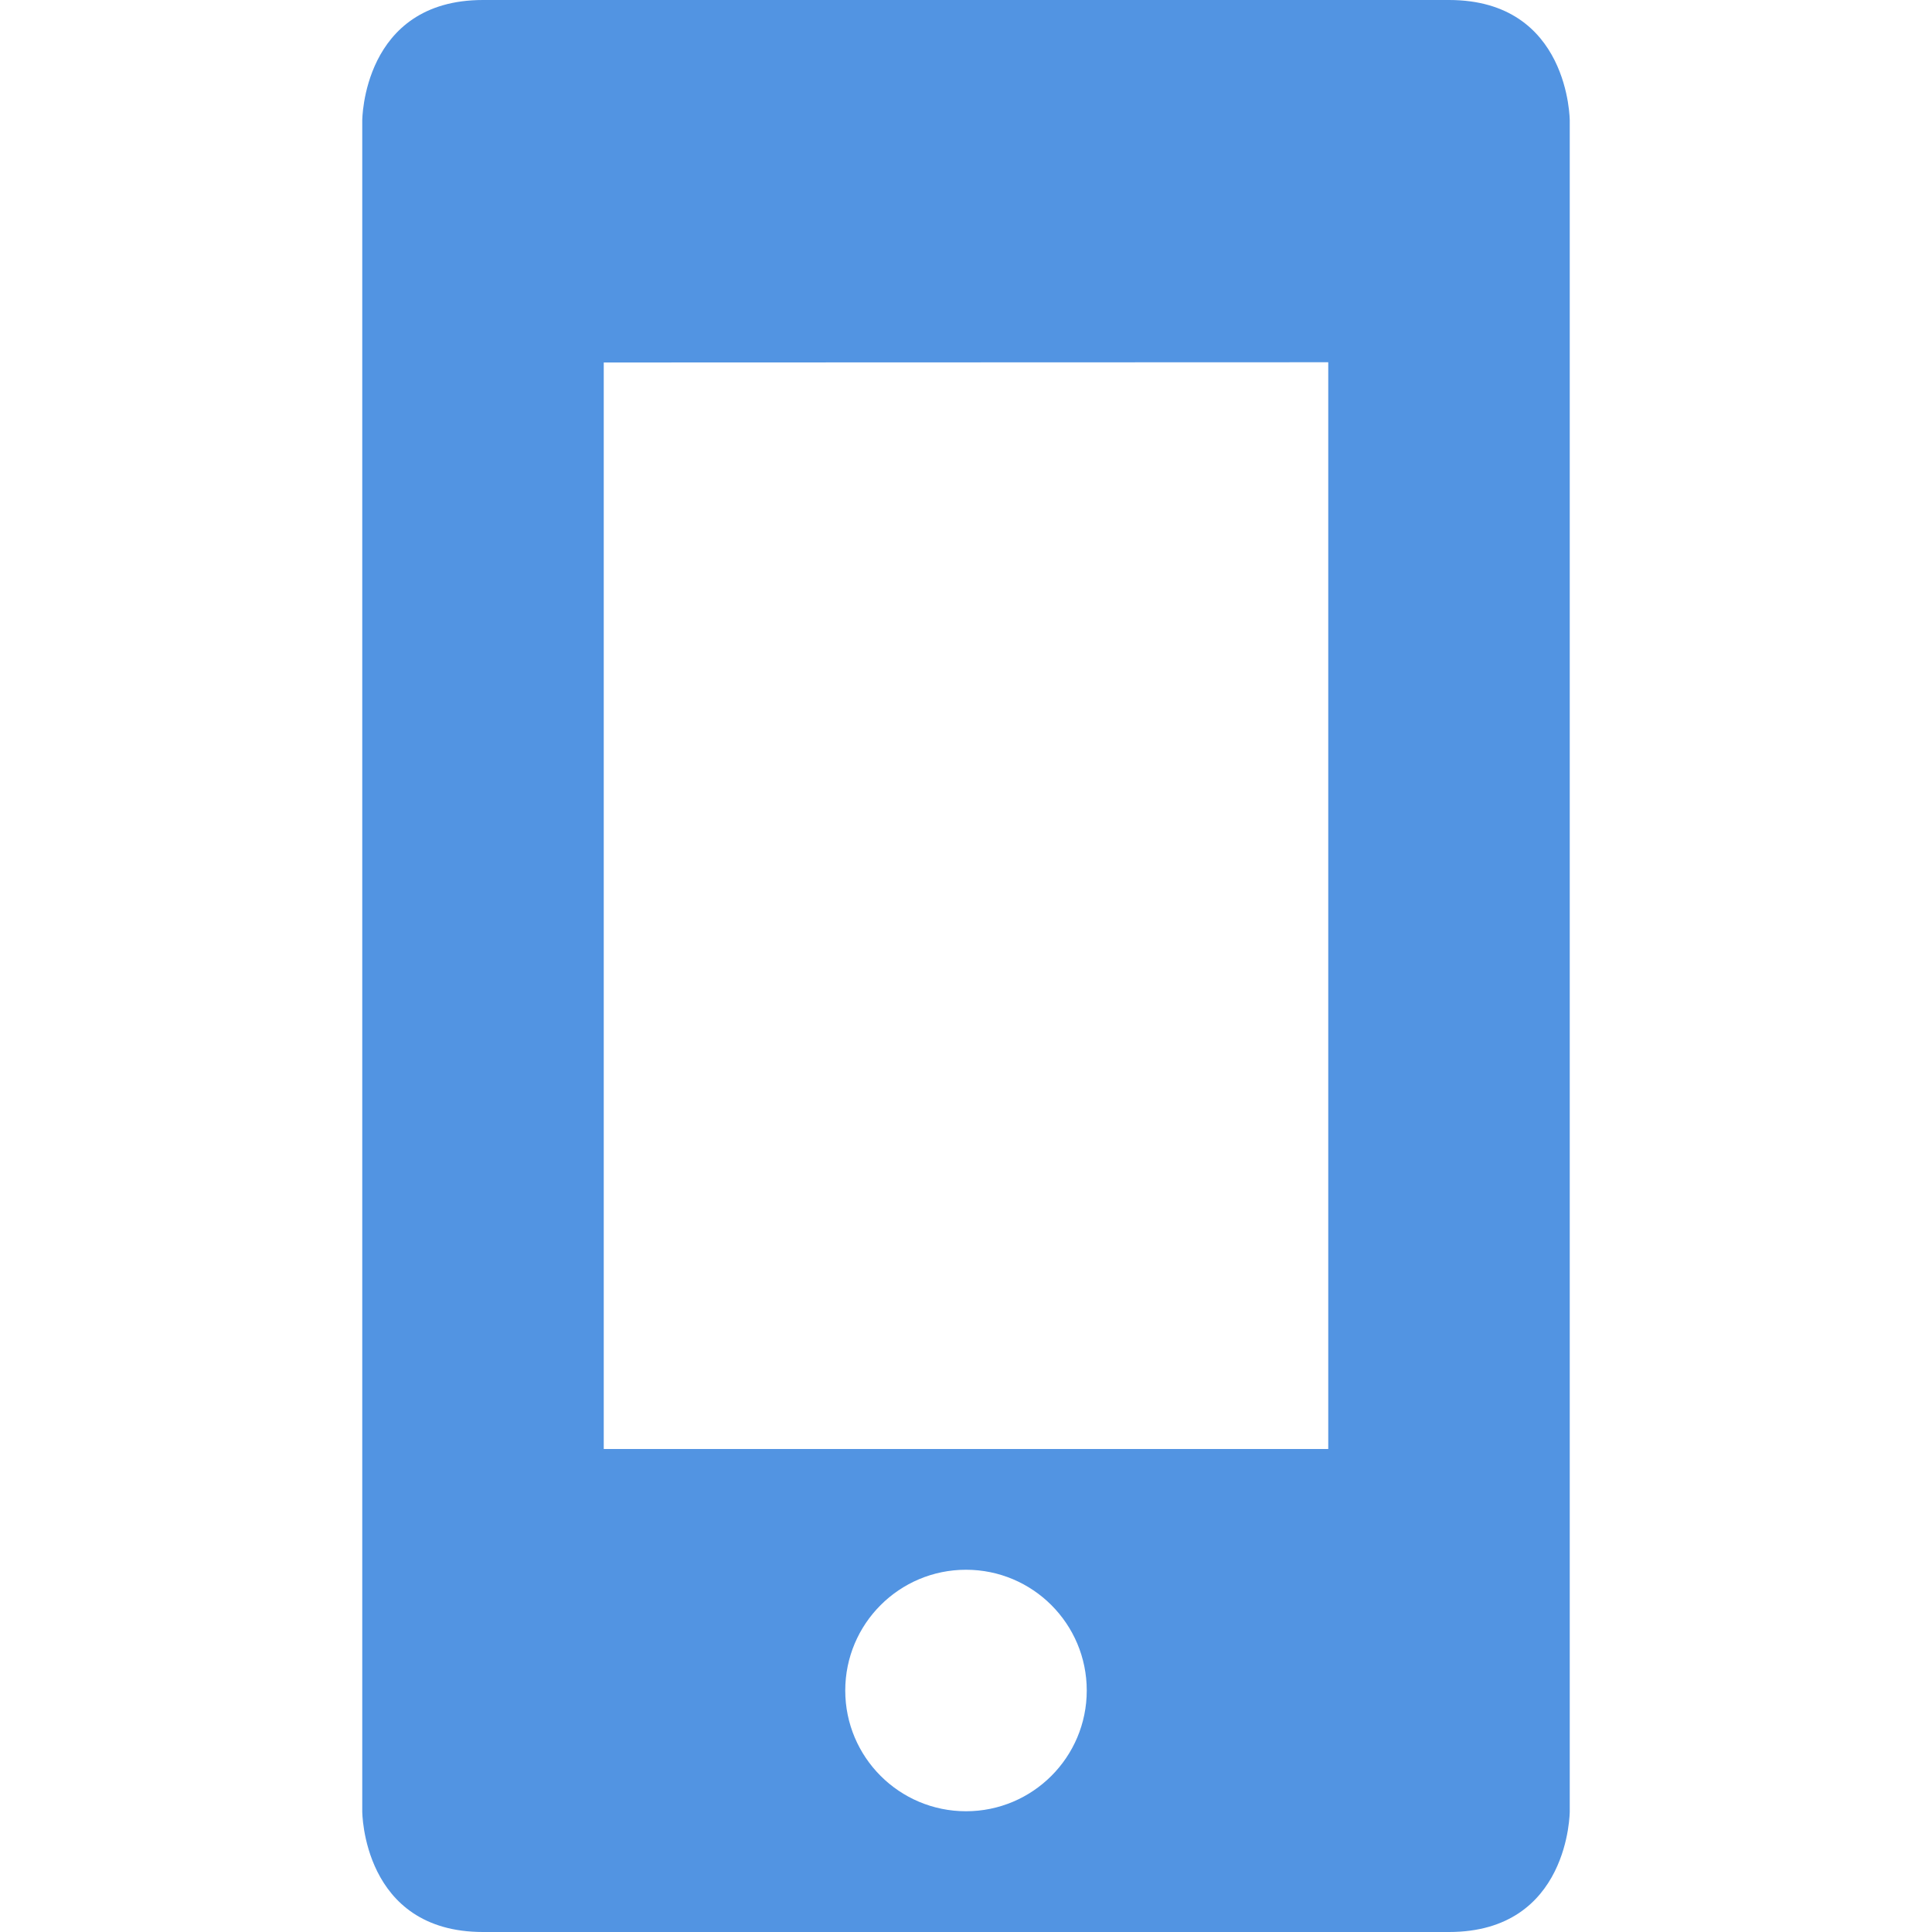
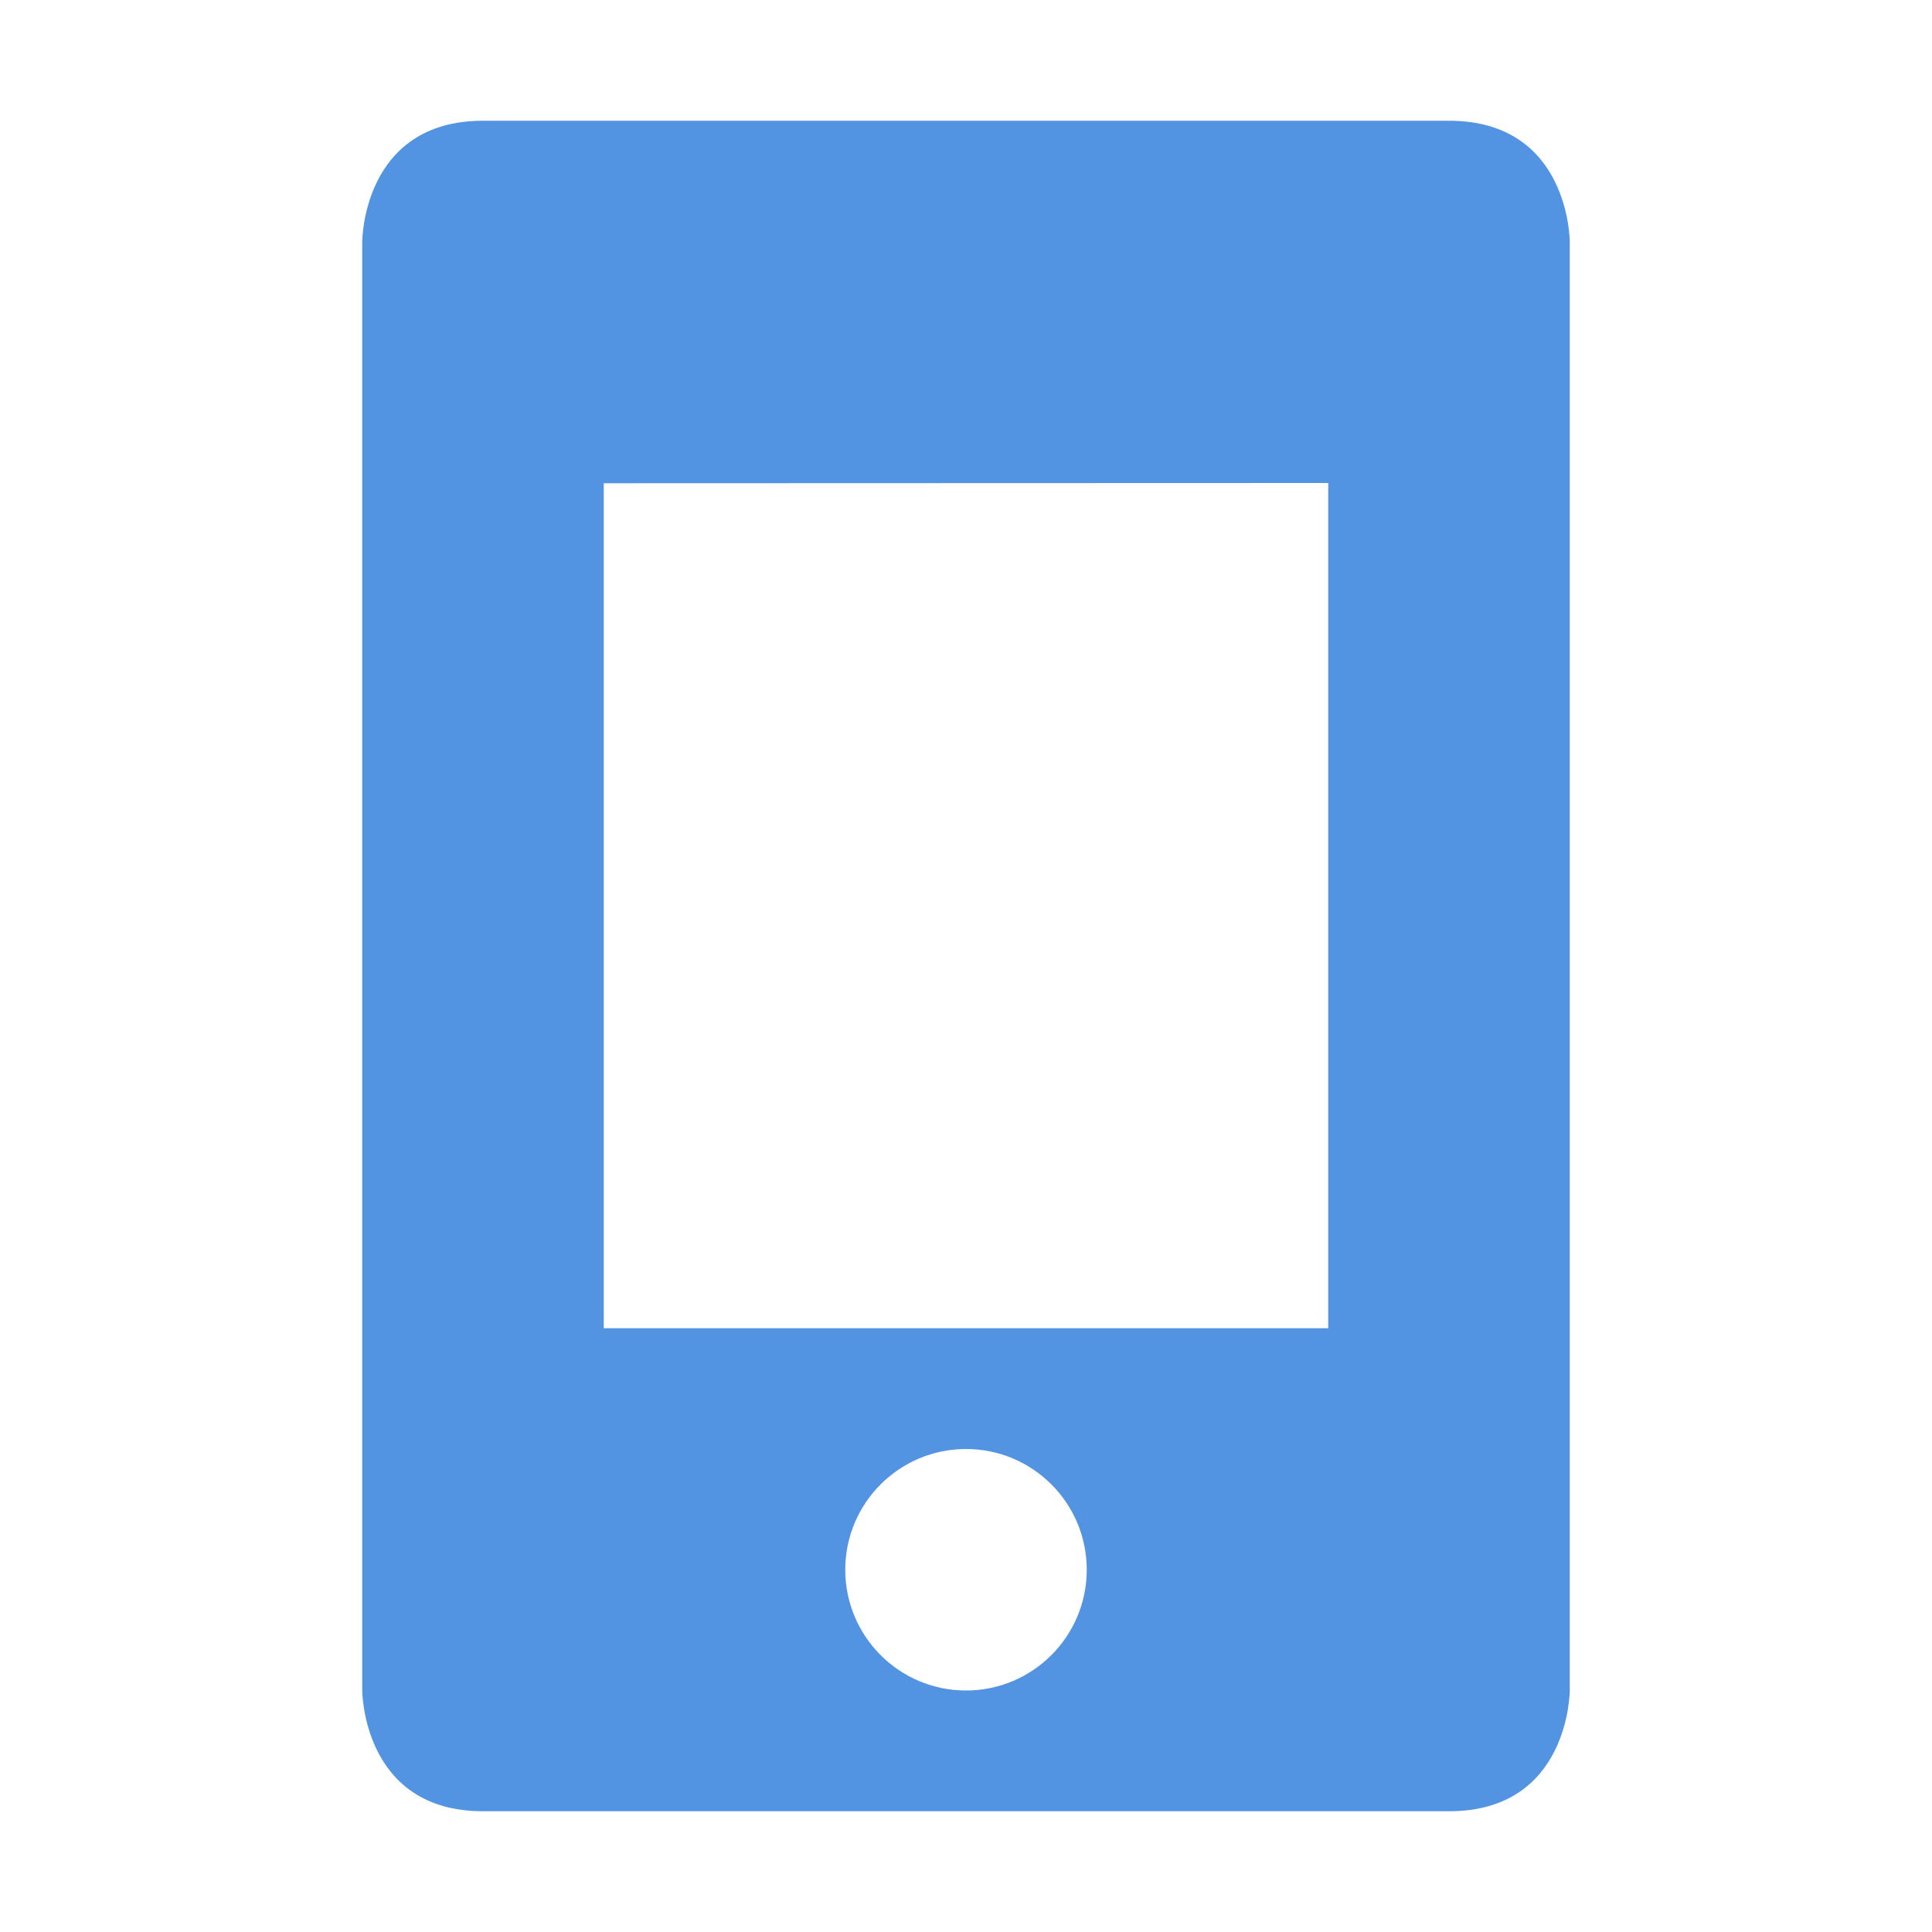
- <svg xmlns="http://www.w3.org/2000/svg" width="16" height="16" version="1.1">
-   <defs>
+ <svg xmlns="http://www.w3.org/2000/svg" width="16" height="16" version="1.1" id="svg2">
+   <defs id="defs4">
    <style id="current-color-scheme" type="text/css">
   .ColorScheme-Text { color:#d3dae3; } .ColorScheme-Highlight { color:#5294e2; }
  </style>
  </defs>
-   <g>
-     <path style="fill:currentColor" class="ColorScheme-Highlight" d="M 4,0 C 3,0 3,1 3,1 V 15 C 3,15 3,16 4,16 H 12 C 13,16 13,15 13,15 V 1 C 13,1 13,0 12,0 Z M 11,3 V 12 H 5 V 3.002 L 11,3 Z M 8,13 A 1,1 0 0 1 9,14 1,1 0 0 1 8,15 1,1 0 0 1 7,14 1,1 0 0 1 8,13 Z" />
+   <g id="g7">
+     <path style="color:#d3dae3;fill:#5294e2;fill-opacity:1" class="ColorScheme-Text" d="M 4,1 C 3,1 3,2 3,2 l 0,12 c 0,0 0,1 1,1 l 8,0 c 1,0 1,-1 1,-1 L 13,2 c 0,0 0,-1 -1,-1 z m 7,3 0,7 -6,0 0,-6.998 6,-0.002 z m -3,8 c 0.552,0 1,0.448 1,1 0,0.552 -0.448,1 -1,1 -0.552,0 -1,-0.448 -1,-1 0,-0.552 0.448,-1 1,-1 z" id="path9" />
  </g>
</svg>
